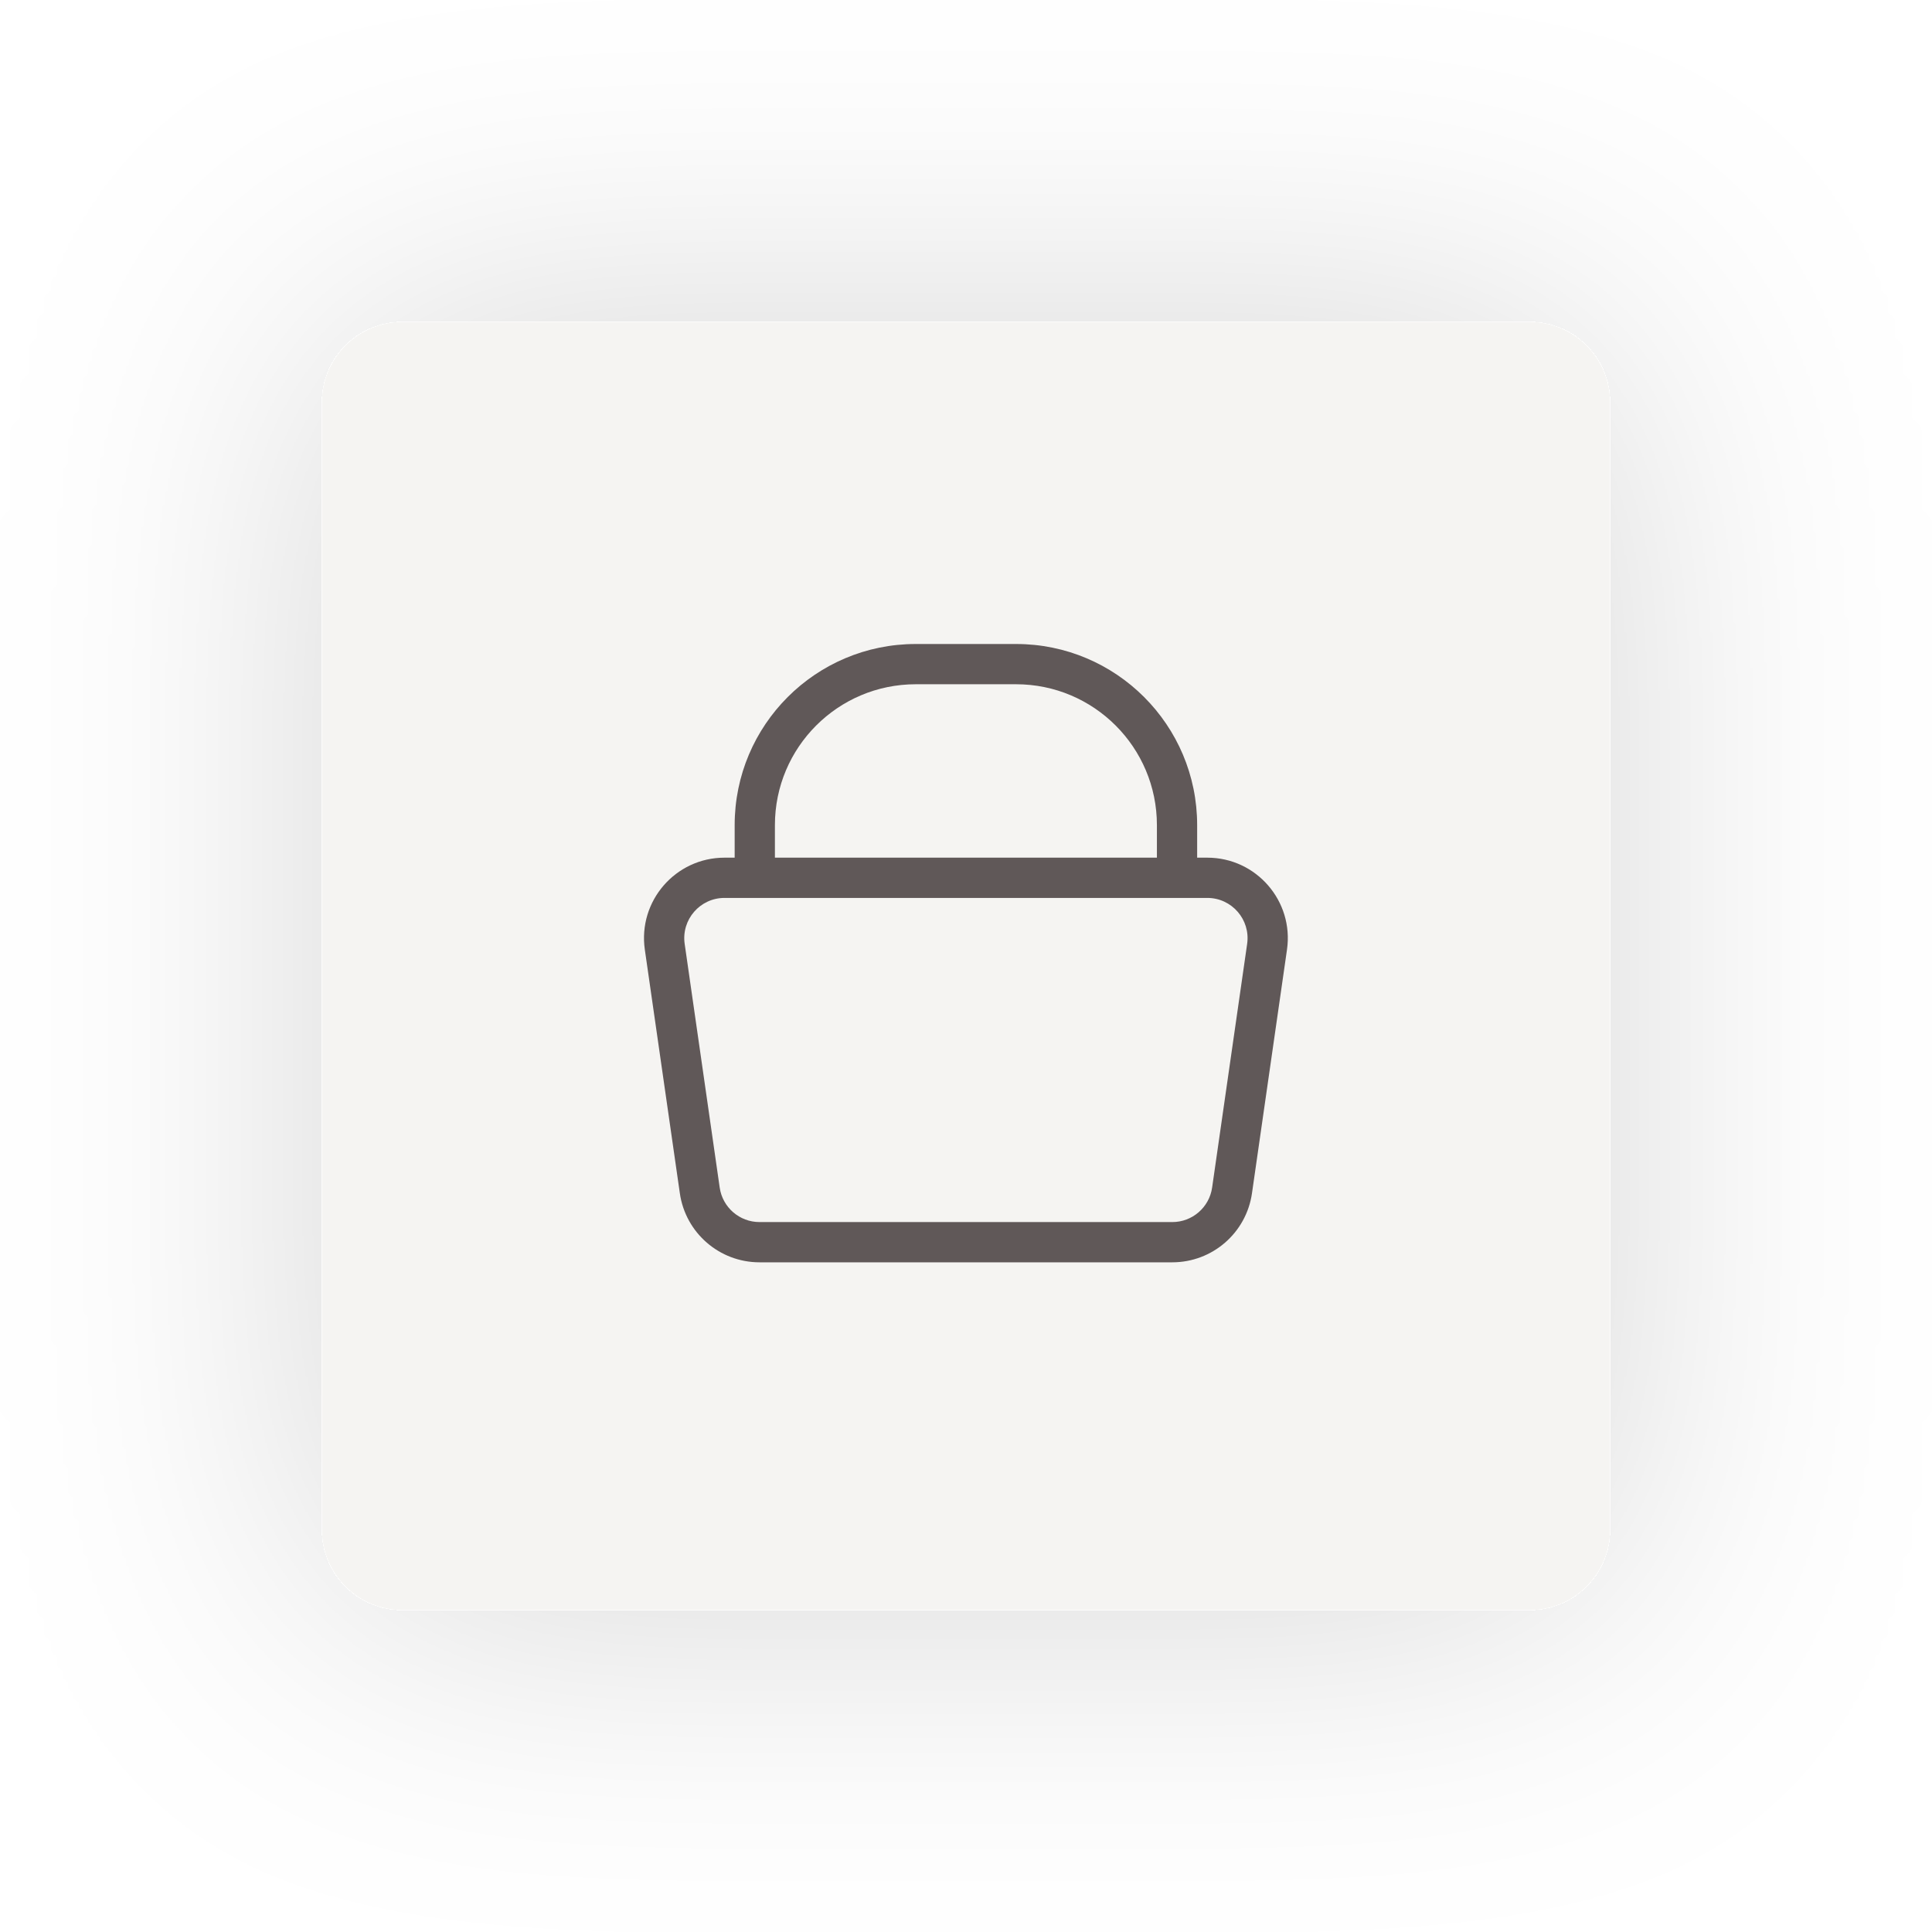
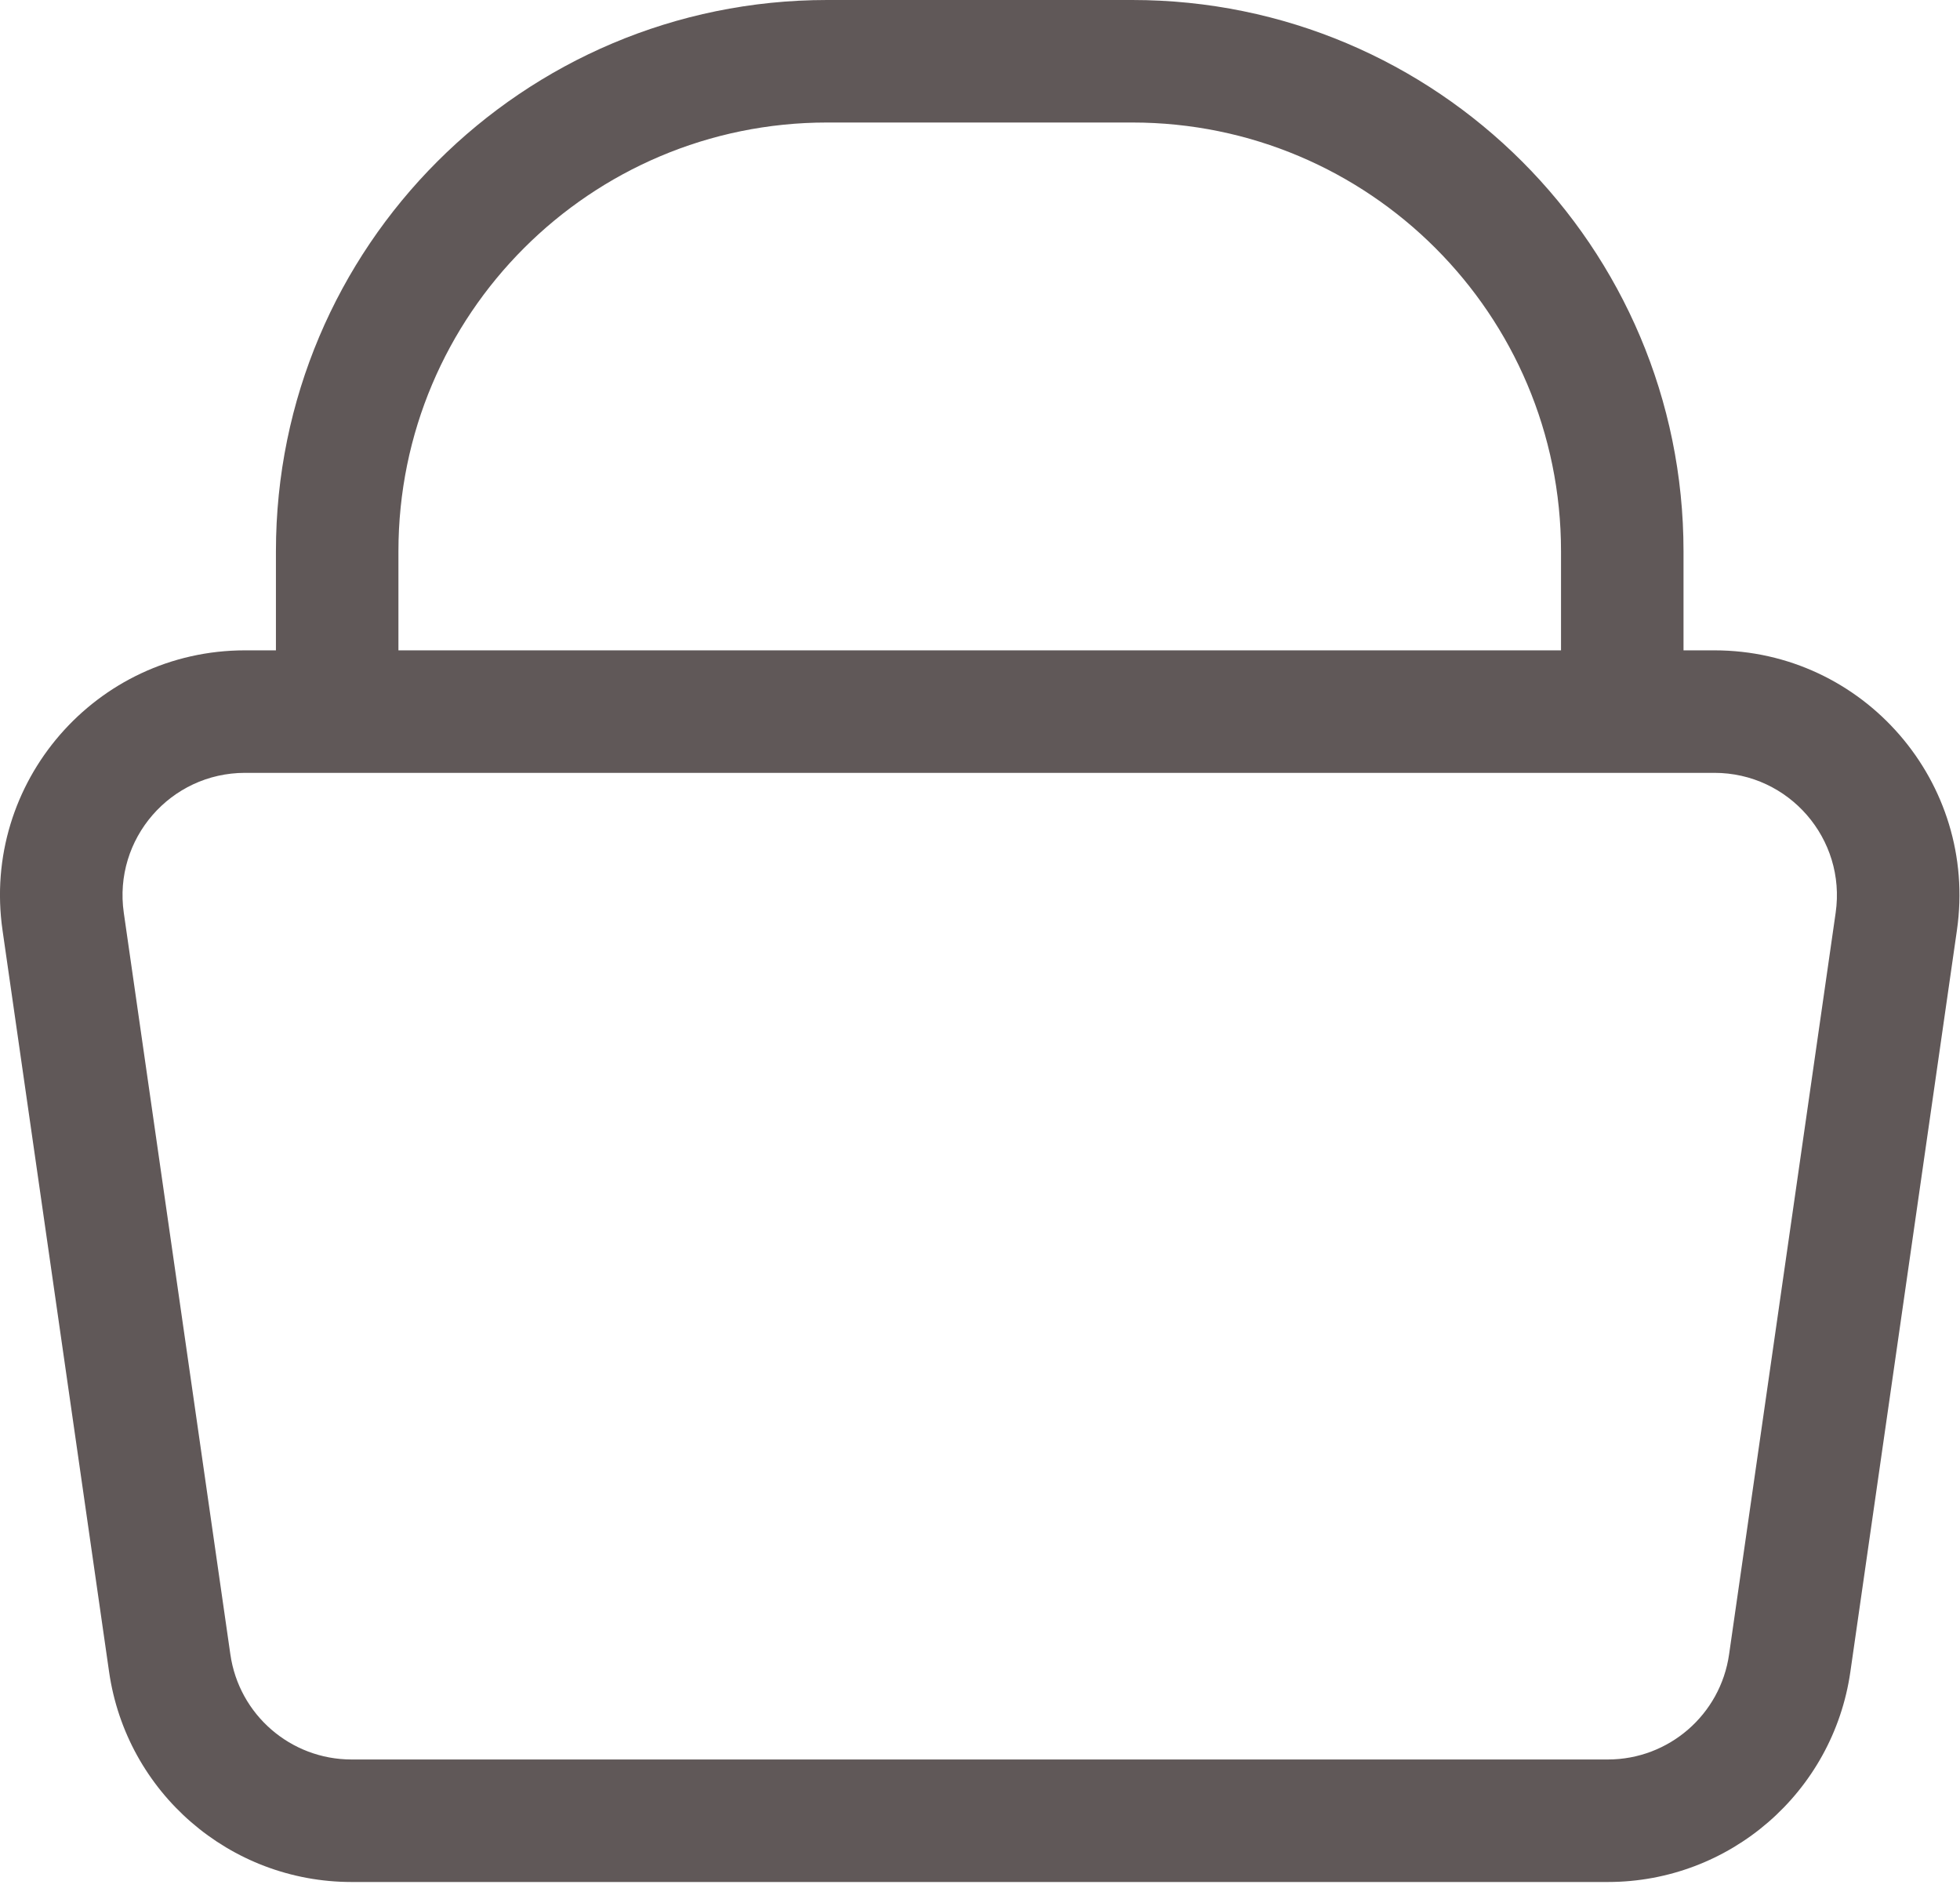
- <svg xmlns="http://www.w3.org/2000/svg" width="96" height="96" viewBox="0 0 96 96" fill="none">
-   <g filter="url(#filter0_d_0_1)">
-     <rect x="16" y="16" width="64" height="64" rx="4" fill="#F4F3F1" fill-opacity="0.94" />
-   </g>
-   <path fill-rule="evenodd" clip-rule="evenodd" d="M45.505 32C40.534 32 36.505 36.029 36.505 41V42.617H36.001C33.565 42.617 31.695 44.775 32.041 47.185L33.781 59.293C34.064 61.262 35.751 62.724 37.74 62.724H58.251C60.24 62.724 61.927 61.262 62.21 59.293L63.95 47.185C64.296 44.775 62.426 42.617 59.99 42.617H59.486V41C59.486 36.029 55.457 32 50.486 32H45.505ZM57.486 42.617V41C57.486 37.134 54.352 34 50.486 34H45.505C41.639 34 38.505 37.134 38.505 41V42.617H57.486ZM36.001 44.617H59.99C61.208 44.617 62.143 45.696 61.97 46.901L60.23 59.008C60.089 59.993 59.245 60.724 58.251 60.724H37.74C36.745 60.724 35.902 59.993 35.761 59.008L34.021 46.901C33.848 45.696 34.783 44.617 36.001 44.617Z" fill="#605858" />
-   <defs>
-     <filter id="filter0_d_0_1" x="0" y="0" width="96" height="96" filterUnits="userSpaceOnUse" color-interpolation-filters="sRGB">
-       <feFlood flood-opacity="0" result="BackgroundImageFix" />
-       <feColorMatrix in="SourceAlpha" type="matrix" values="0 0 0 0 0 0 0 0 0 0 0 0 0 0 0 0 0 0 127 0" result="hardAlpha" />
-       <feOffset />
-       <feGaussianBlur stdDeviation="8" />
-       <feComposite in2="hardAlpha" operator="out" />
-       <feColorMatrix type="matrix" values="0 0 0 0 0 0 0 0 0 0 0 0 0 0 0 0 0 0 0.16 0" />
-       <feBlend mode="normal" in2="BackgroundImageFix" result="effect1_dropShadow_0_1" />
-       <feBlend mode="normal" in="SourceGraphic" in2="effect1_dropShadow_0_1" result="shape" />
-     </filter>
-   </defs>
+ <svg xmlns="http://www.w3.org/2000/svg" width="32" height="31" viewBox="0 0 32 31" fill="none">
+   <path fill-rule="evenodd" clip-rule="evenodd" d="M13.505 0C8.534 0 4.505 4.029 4.505 9V10.617H4.001C1.565 10.617 -0.305 12.775 0.041 15.185L1.781 27.293C2.064 29.262 3.751 30.724 5.74 30.724H26.251C28.24 30.724 29.927 29.262 30.21 27.293L31.95 15.185C32.296 12.775 30.426 10.617 27.99 10.617H27.486V9C27.486 4.029 23.457 0 18.486 0H13.505ZM25.486 10.617V9C25.486 5.134 22.352 2 18.486 2H13.505C9.639 2 6.505 5.134 6.505 9V10.617H25.486ZM4.001 12.617H27.99C29.208 12.617 30.143 13.696 29.97 14.901L28.23 27.008C28.089 27.993 27.245 28.724 26.251 28.724H5.74C4.745 28.724 3.902 27.993 3.761 27.008L2.021 14.901C1.848 13.696 2.783 12.617 4.001 12.617Z" fill="#605858" />
</svg>
